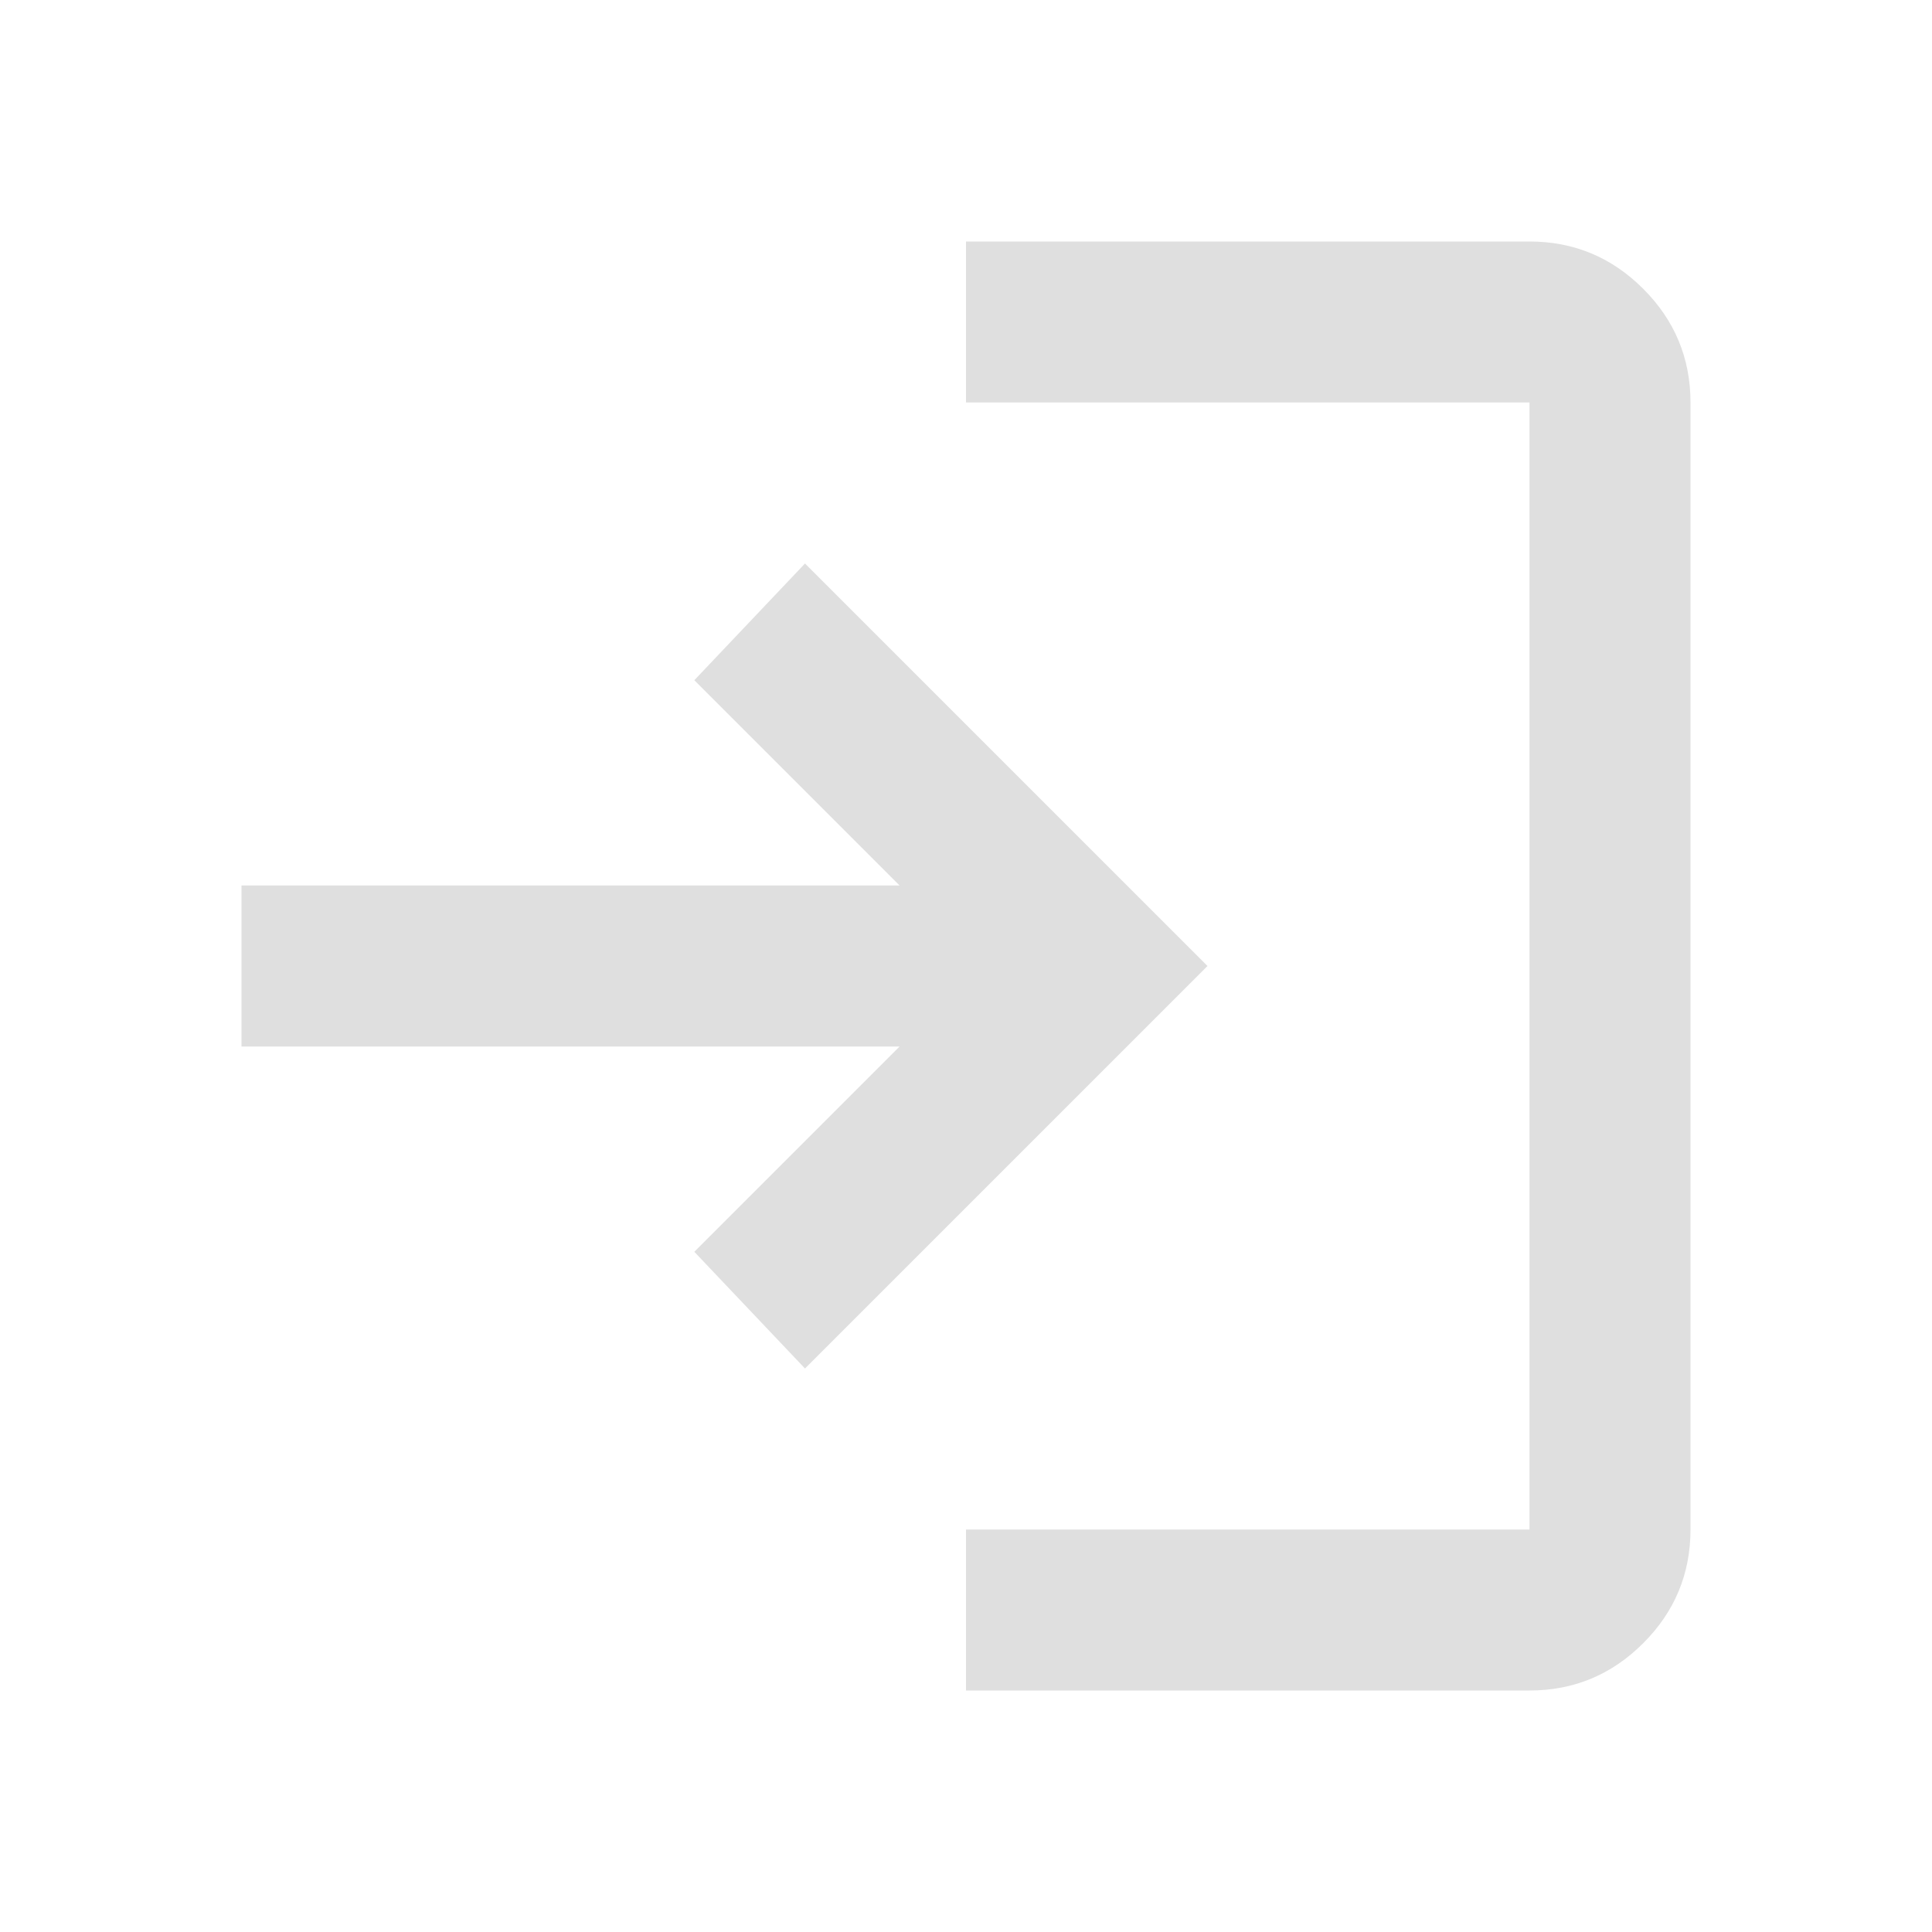
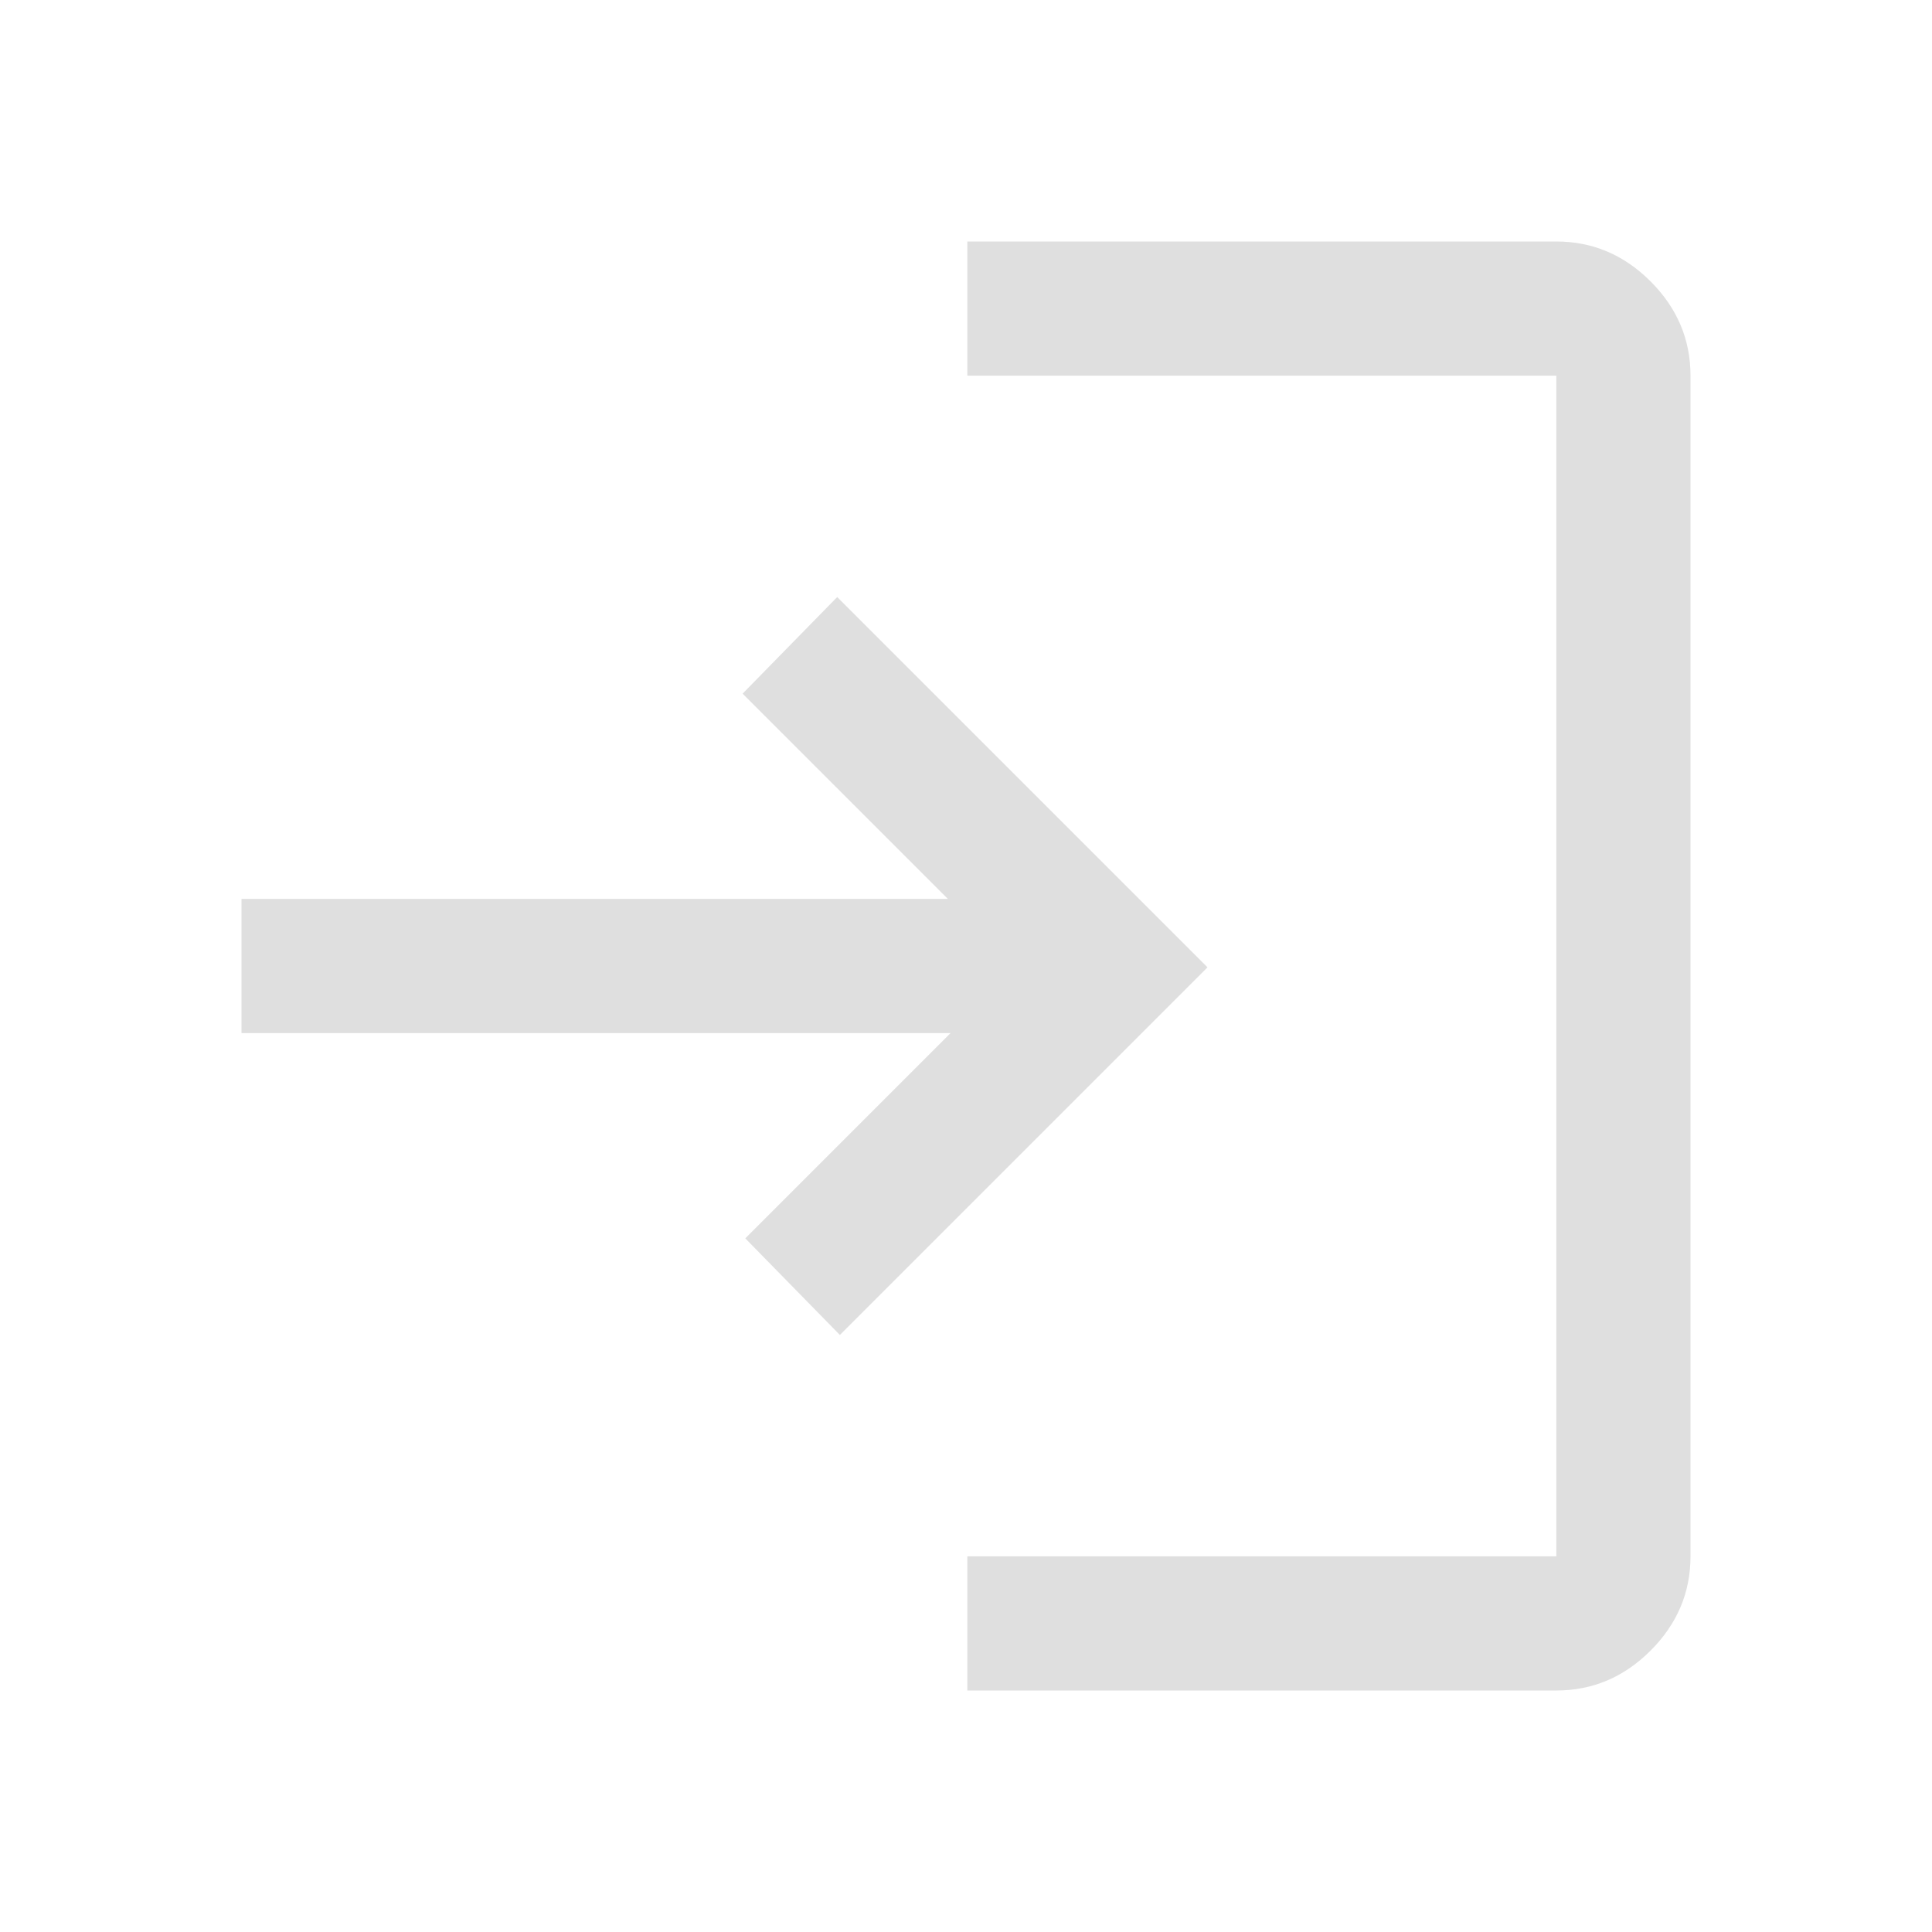
- <svg xmlns="http://www.w3.org/2000/svg" height="24px" viewBox="0 -960 960 960" width="24px" fill="#dfdfdf">
-   <path d="M480-120v-80h280v-560H480v-80h280q33 0 56.5 23.5T840-760v560q0 33-23.5 56.5T760-120H480Zm-80-160-55-58 102-102H120v-80h327L345-622l55-58 200 200-200 200Z" />
+ <svg xmlns="http://www.w3.org/2000/svg" height="40px" viewBox="0 -960 960 960" width="40px" fill="#dfdfdf">
+   <path d="M480.67-120v-66.67h292.66v-586.66H480.67V-840h292.66q27 0 46.84 19.83Q840-800.33 840-773.33v586.66q0 27-19.83 46.84Q800.33-120 773.33-120H480.67Zm-63.34-176.67-47-48 102-102H120v-66.66h351l-102-102 47-48 184 184-182.67 182.66Z" />
</svg>
